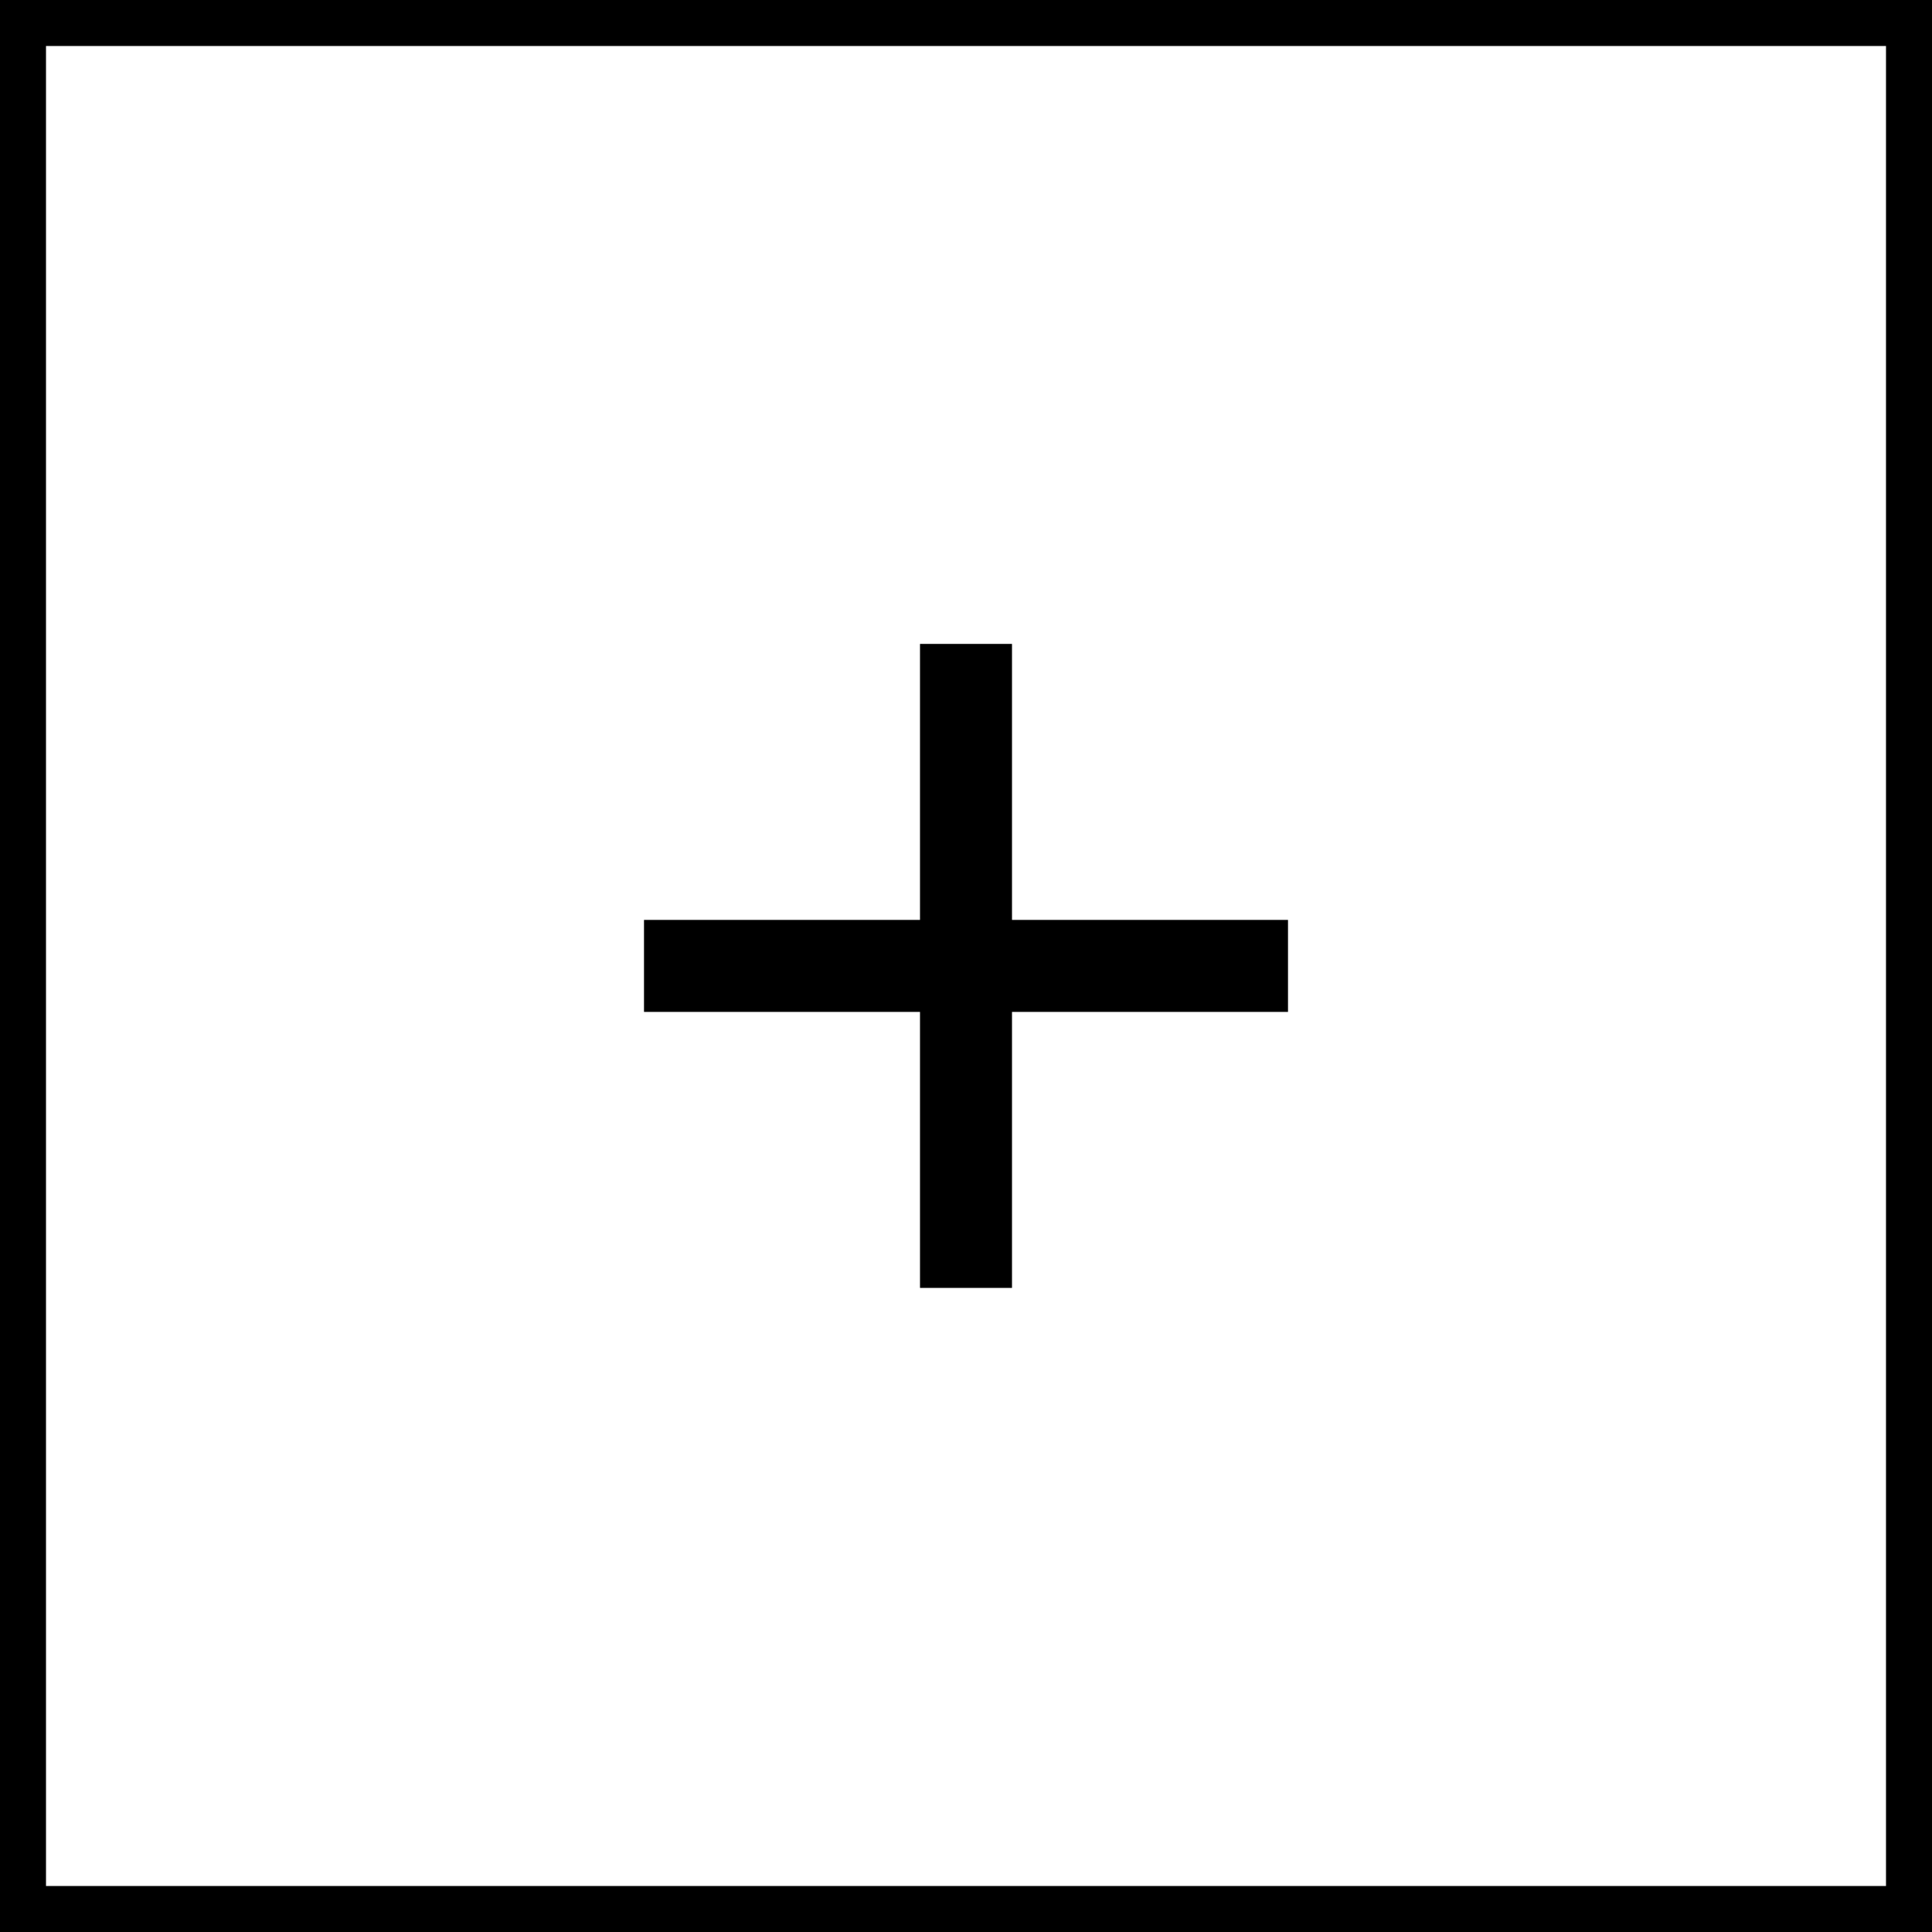
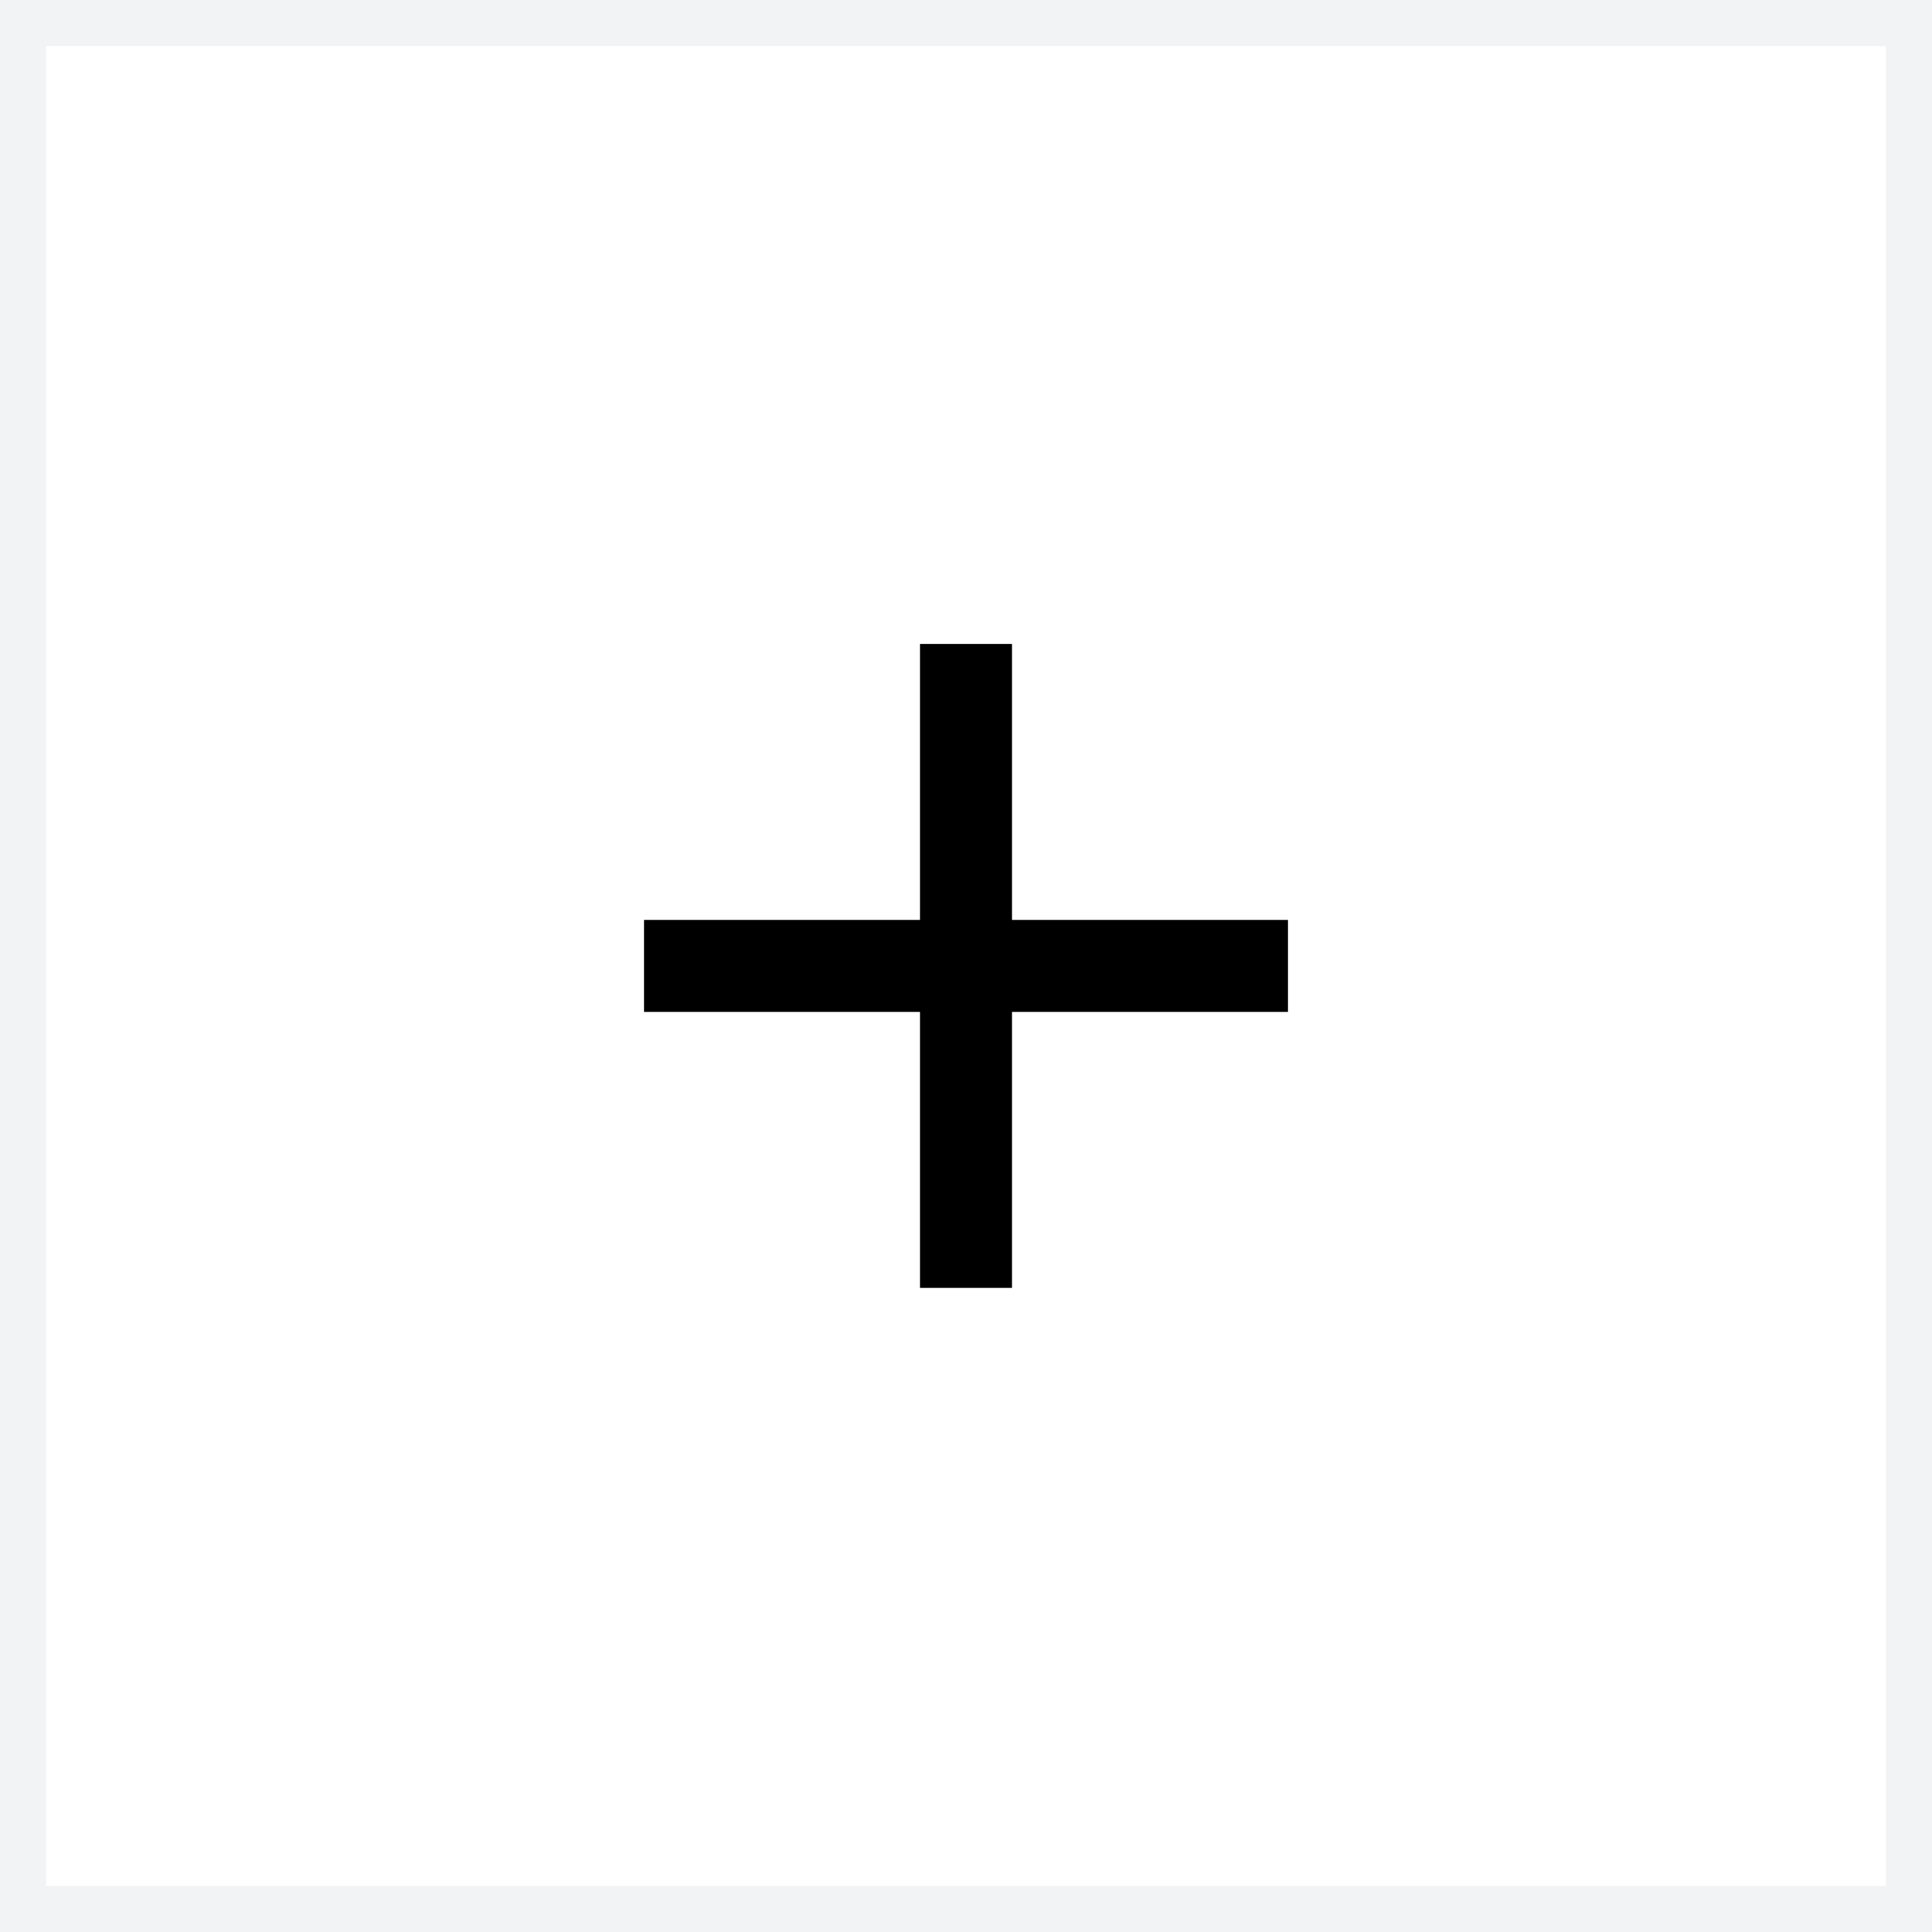
<svg xmlns="http://www.w3.org/2000/svg" viewBox="0 0 42 42" fill="none">
-   <rect x="0.5" y="0.5" width="41" height="41" fill="currentFill" stroke="currentColor" />
+   <rect x="0.5" y="0.5" width="41" height="41" fill="currentFill" stroke="#e0e1e366" />
  <path d="M28 21.998H22V27.998H20V21.998H14V19.998H20V13.998H22V19.998H28V21.998Z" fill="currentColor" />
</svg>
